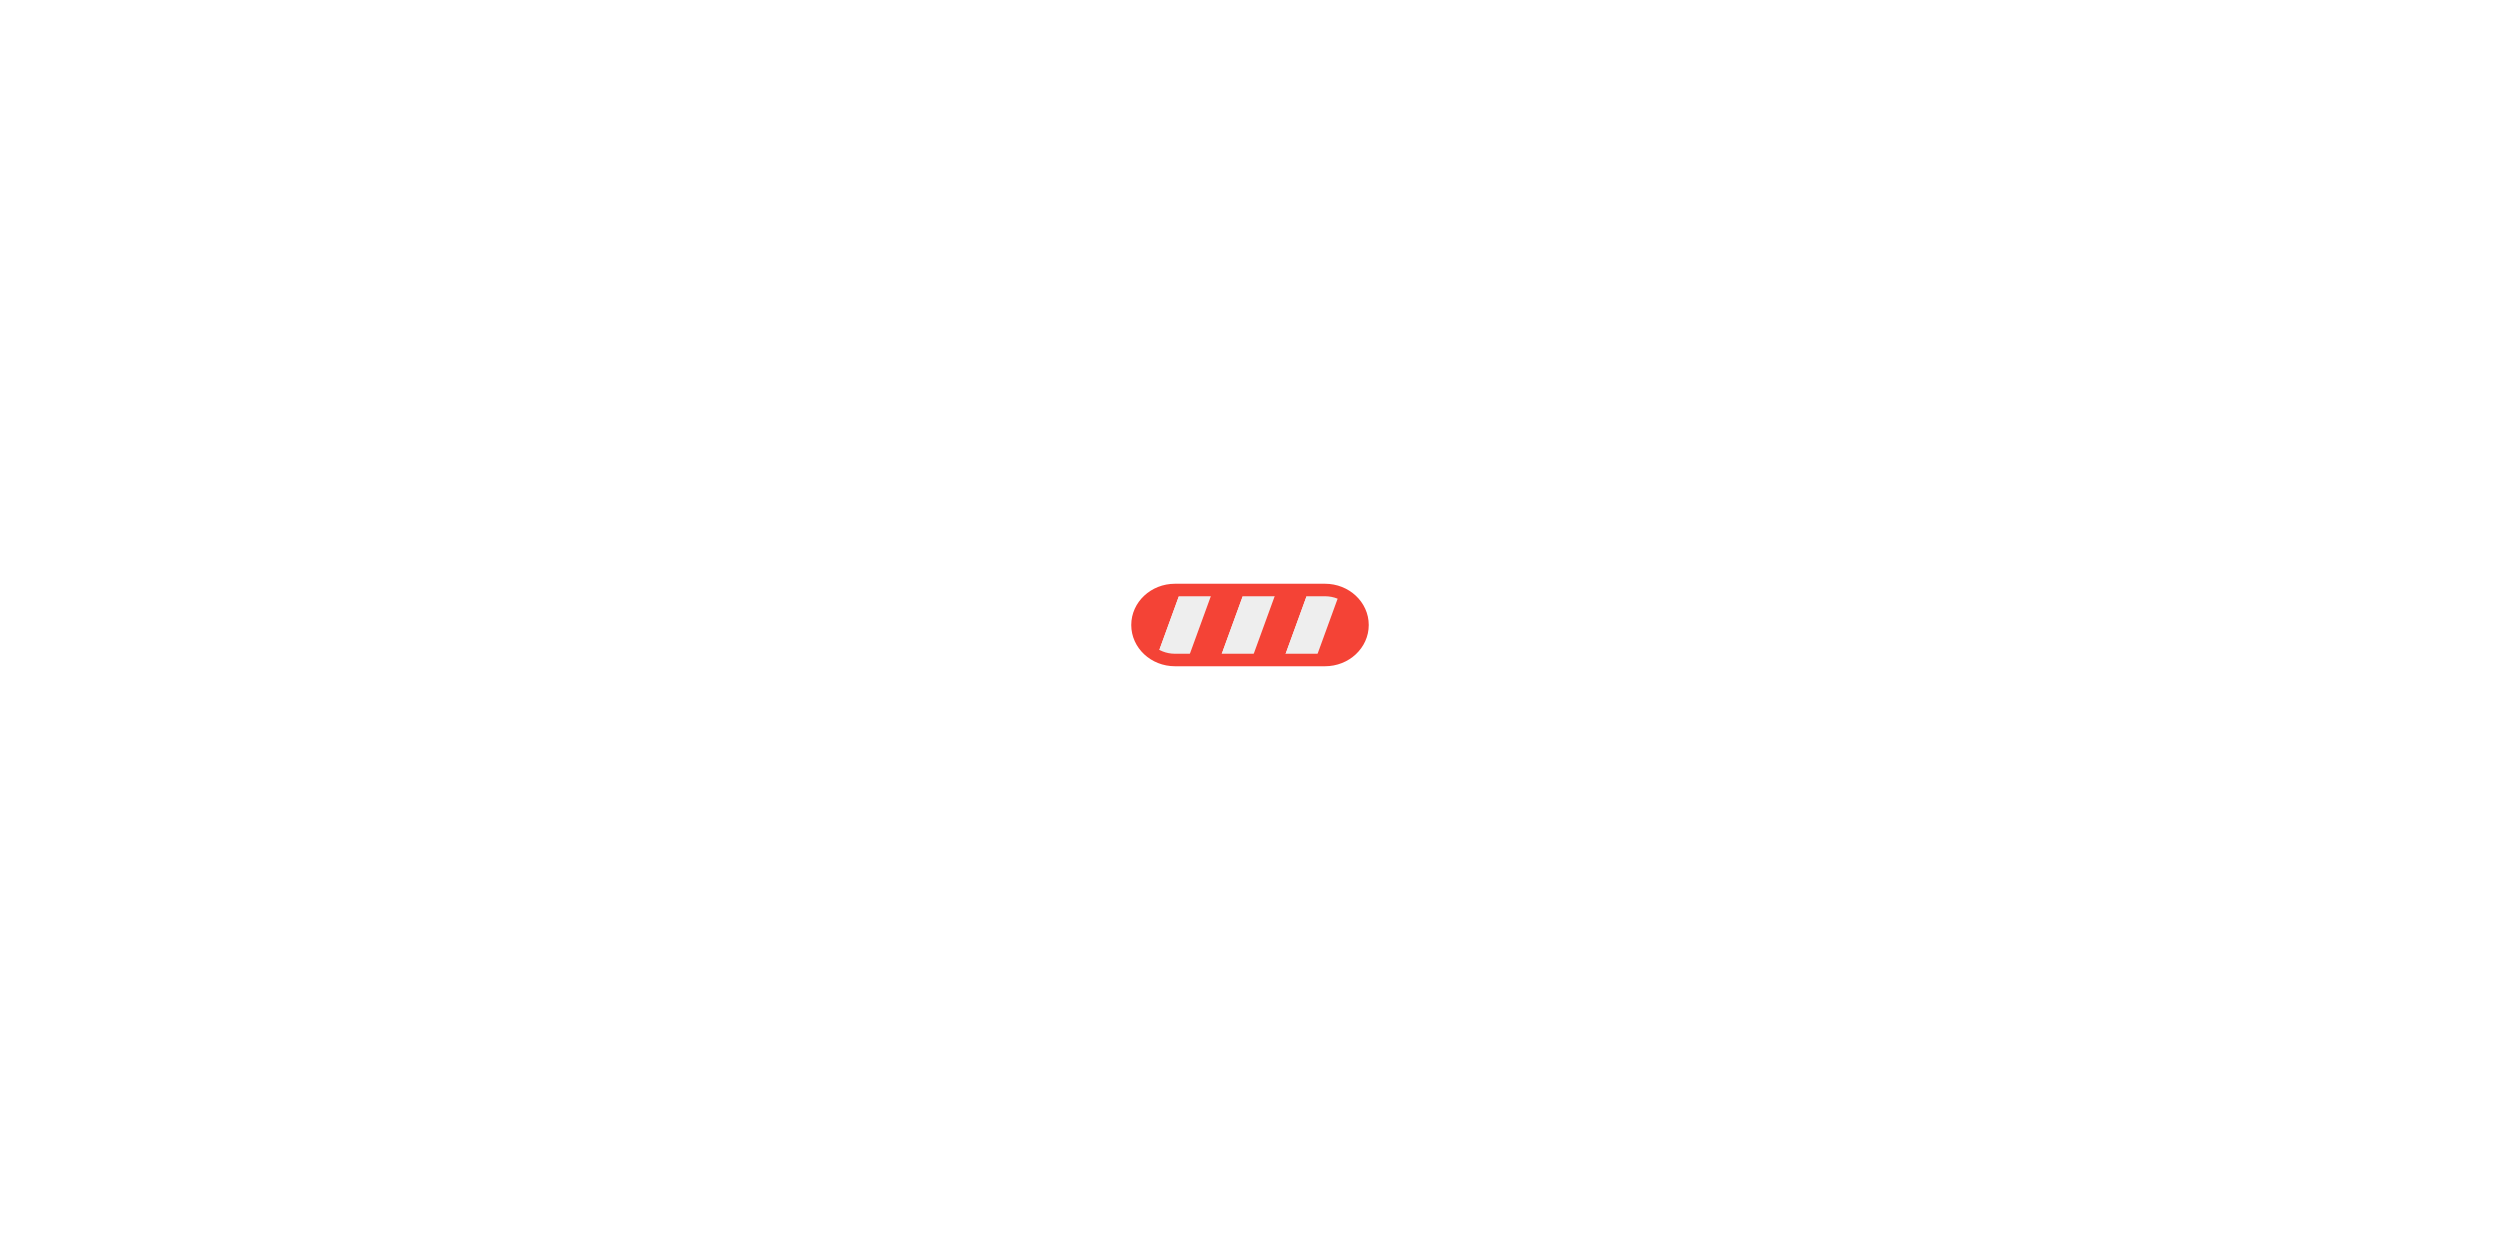
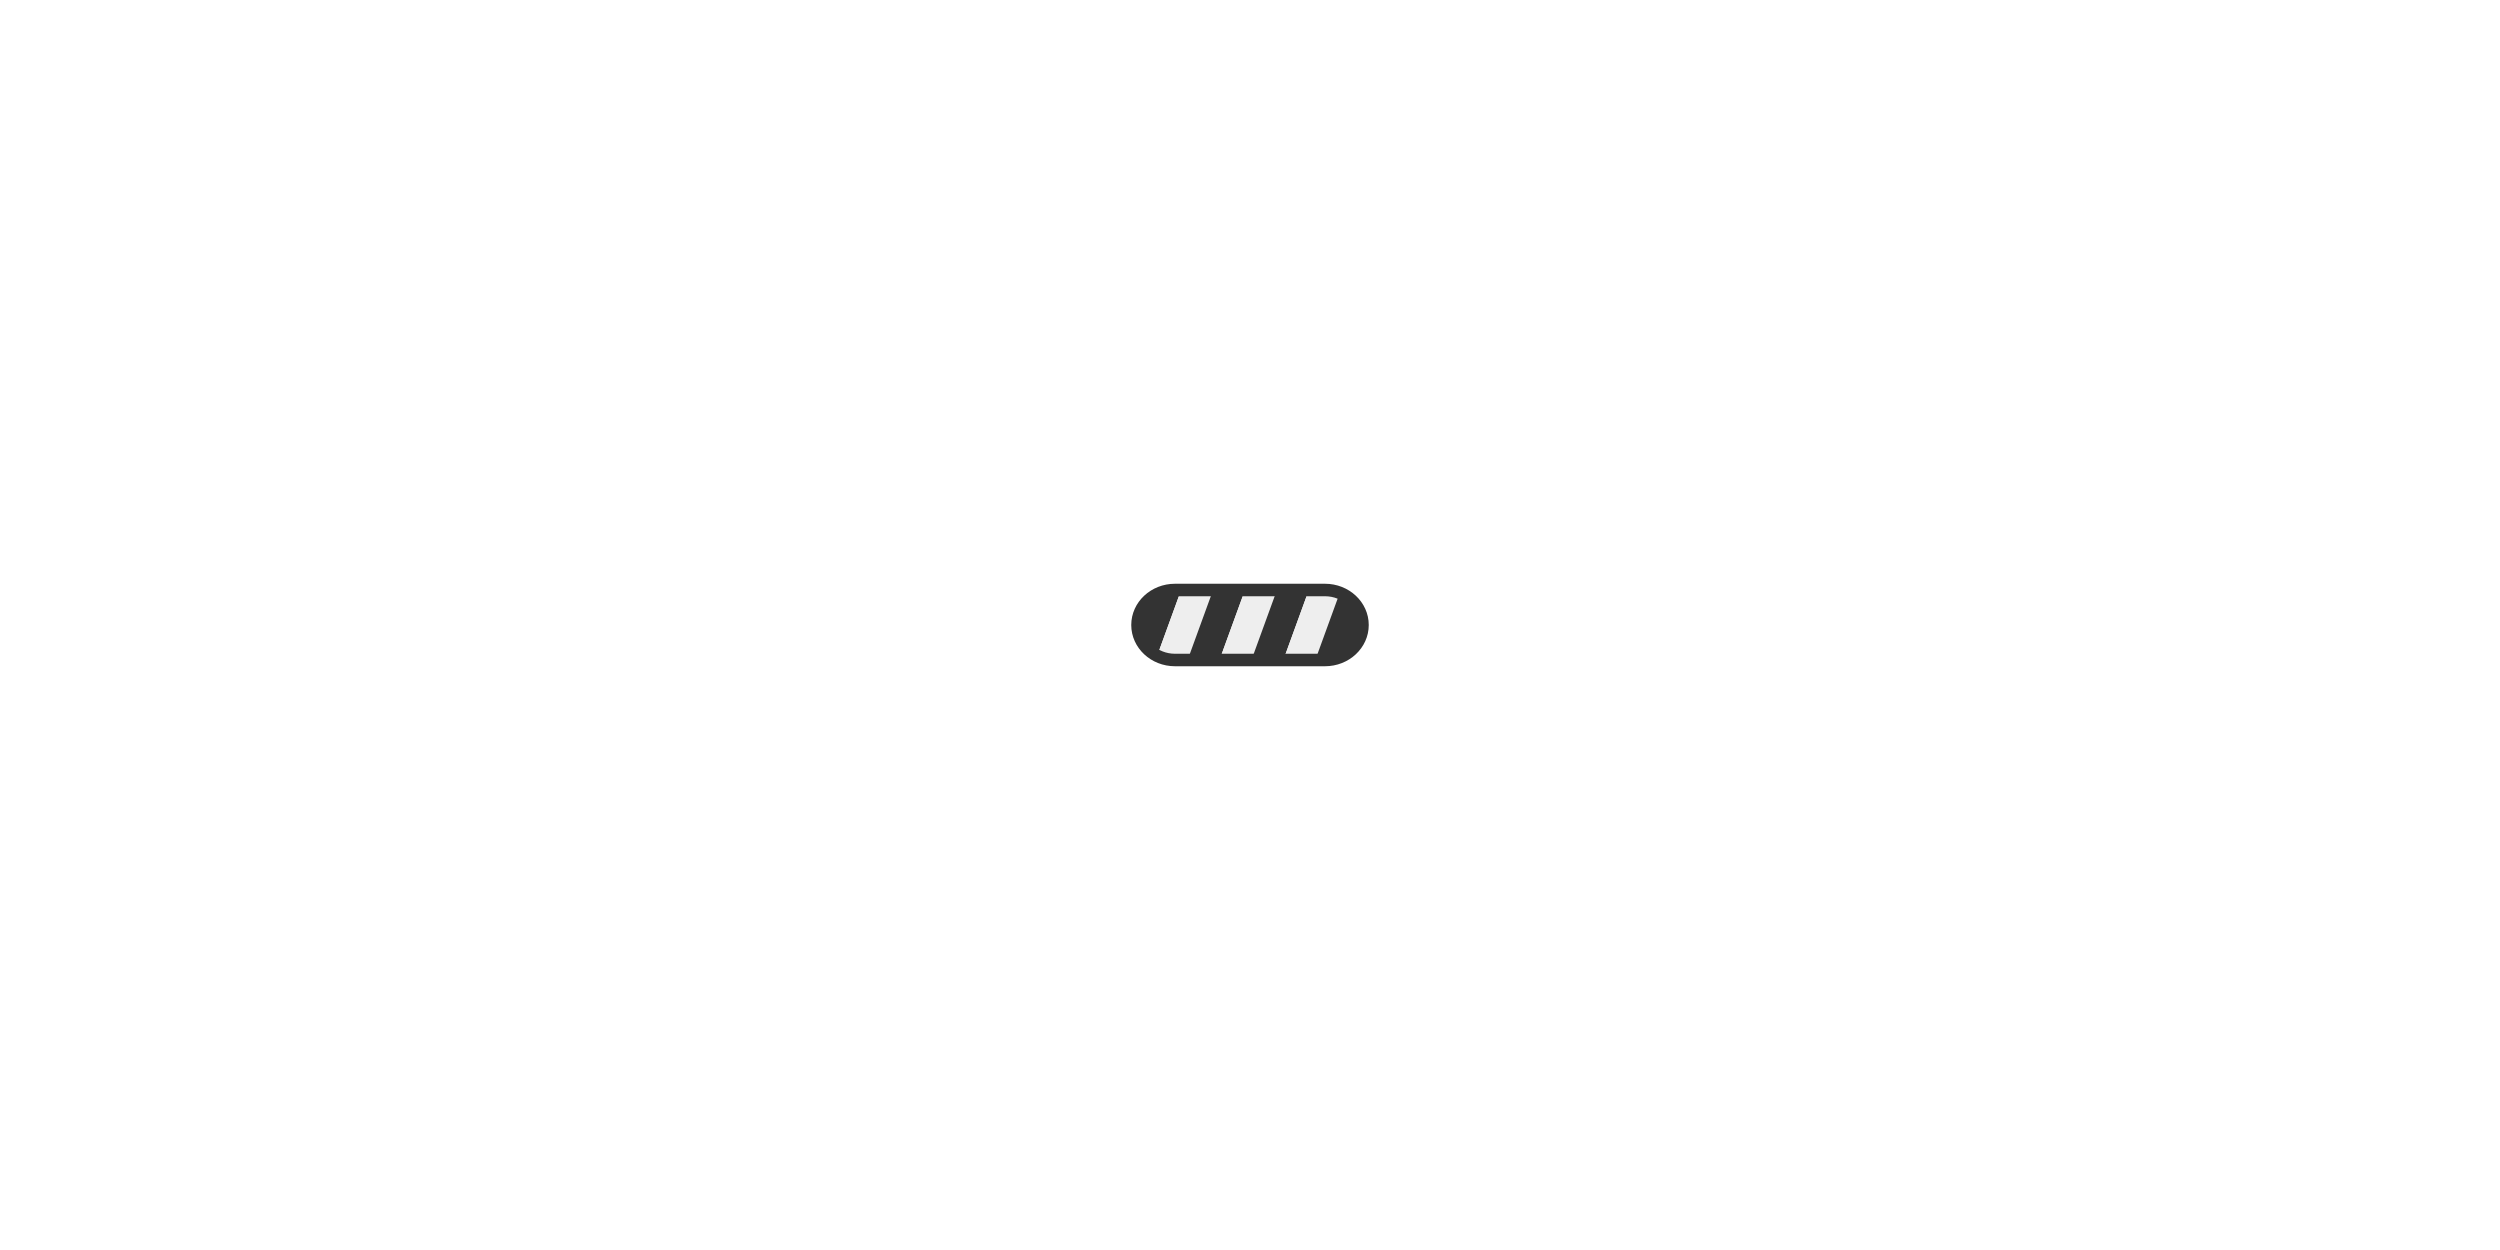
<svg xmlns="http://www.w3.org/2000/svg" width="80px" height="40px" viewBox="-200 -200 500 500" preserveAspectRatio="xMidYMid" class="lds-stripe" style="background: #eee none repeat scroll 0% 0%;">
  <defs>
    <pattern id="blah" patternUnits="userSpaceOnUse" x="0" y="0" width="100" height="100">
      <g transform="translate(7.8 0)">
        <g transform="rotate(20 50 50) scale(1.2)">
-           <rect x="-20" y="-10" width="10" height="120" fill="#f44336" />
+           <rect x="-20" y="-10" width="10" height="120" fill="#333333" />
          <rect x="-10" y="-10" width="10" height="120" fill="#eee" />
-           <rect x="0" y="-10" width="10" height="120" fill="#f44336" />
+           <rect x="0" y="-10" width="10" height="120" fill="#333333" />
          <rect x="10" y="-10" width="10" height="120" fill="#eee" />
-           <rect x="20" y="-10" width="10" height="120" fill="#f44336" />
+           <rect x="20" y="-10" width="10" height="120" fill="#333333" />
          <rect x="30" y="-10" width="10" height="120" fill="#eee" />
-           <rect x="40" y="-10" width="10" height="120" fill="#f44336" />
+           <rect x="40" y="-10" width="10" height="120" fill="#333333" />
          <rect x="50" y="-10" width="10" height="120" fill="#eee" />
-           <rect x="60" y="-10" width="10" height="120" fill="#f44336" />
+           <rect x="60" y="-10" width="10" height="120" fill="#333333" />
          <rect x="70" y="-10" width="10" height="120" fill="#eee" />
-           <rect x="80" y="-10" width="10" height="120" fill="#f44336" />
+           <rect x="80" y="-10" width="10" height="120" fill="#333333" />
          <rect x="90" y="-10" width="10" height="120" fill="#eee" />
-           <rect x="100" y="-10" width="10" height="120" fill="#f44336" />
-           <rect x="110" y="-10" width="10" height="120" fill="#f44336" />
+           <rect x="100" y="-10" width="10" height="120" fill="#333333" />
+           <rect x="110" y="-10" width="10" height="120" fill="#333333" />
        </g>
        <animateTransform attributeName="transform" type="translate" values="0 0;26 0" keyTimes="0;1" ng-attr-dur="{{config.speed}}s" repeatCount="indefinite" dur="1s" />
      </g>
    </pattern>
  </defs>
-   <rect fill="url(#blah)" rx="15" ry="15" x="5" y="36" stroke="#f44336" stroke-width="5" width="90" height="28" />
+   <rect fill="url(#blah)" rx="15" ry="15" x="5" y="36" stroke="#333333" stroke-width="5" width="90" height="28" />
</svg>
